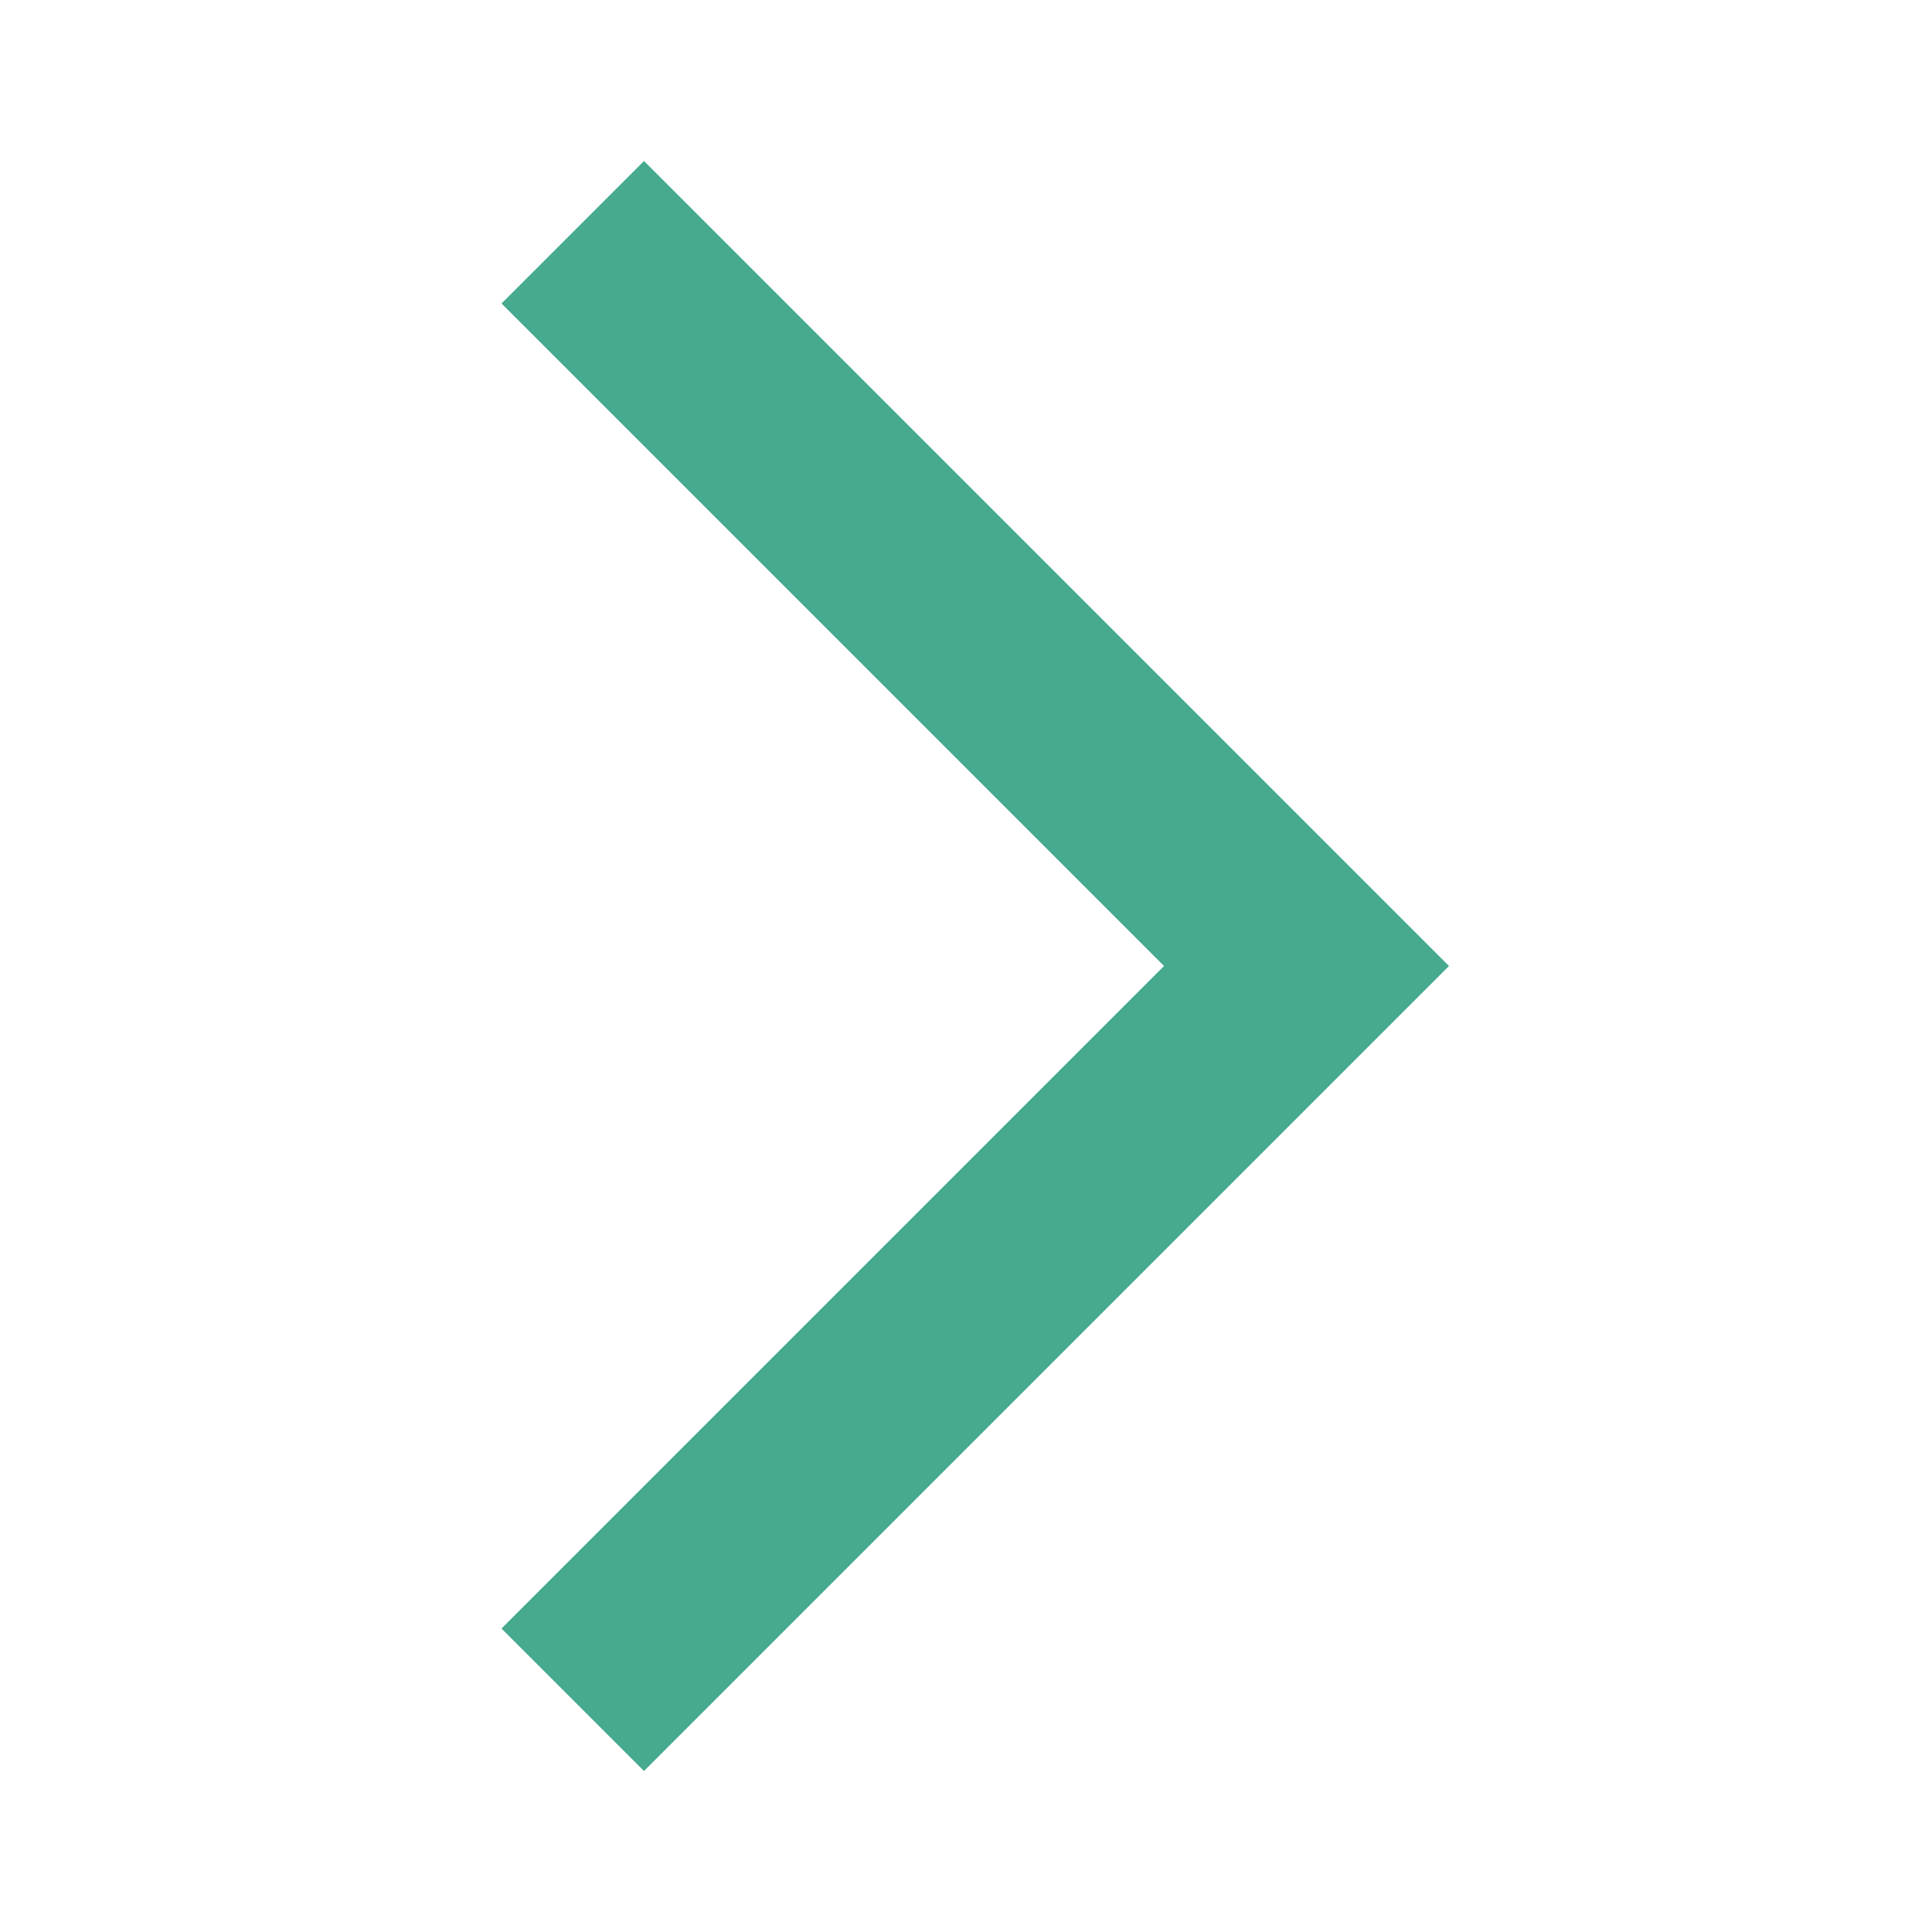
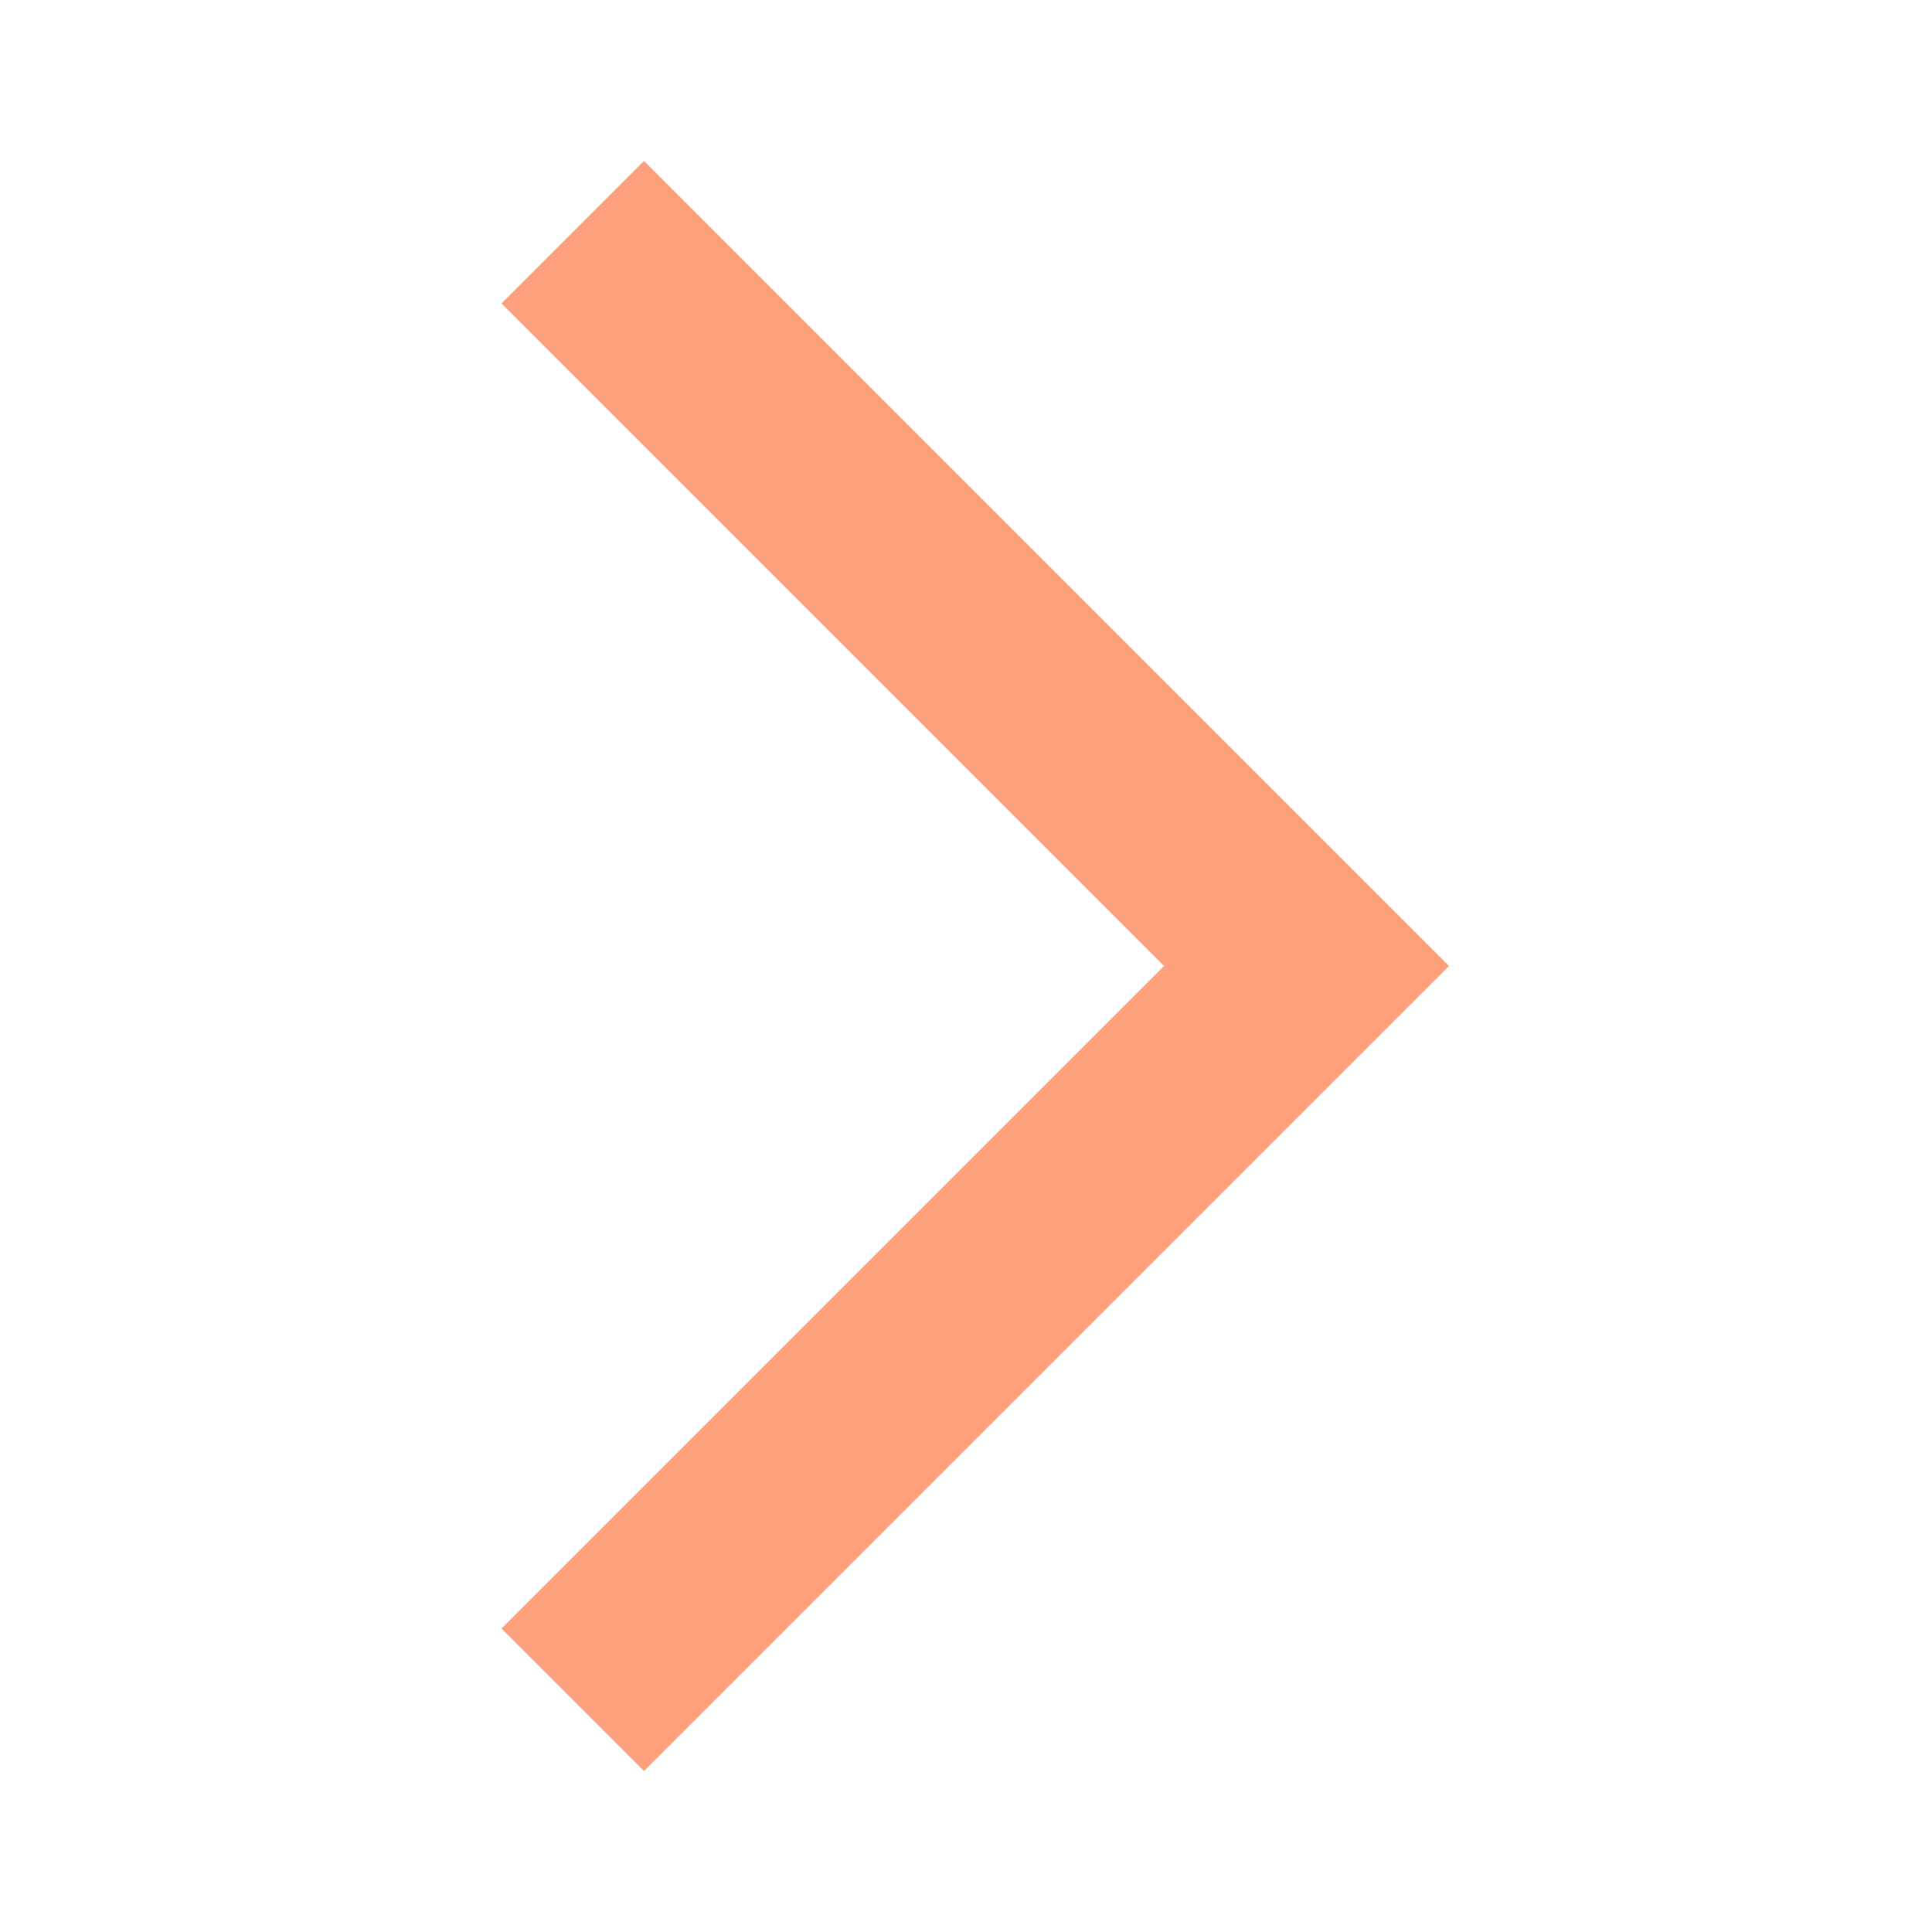
- <svg xmlns="http://www.w3.org/2000/svg" enable-background="new 0 0 24 24" height="24px" viewBox="0 0 24 24" width="24px" fill="#47aa8f">
+ <svg xmlns="http://www.w3.org/2000/svg" enable-background="new 0 0 24 24" height="24px" viewBox="0 0 24 24" width="24px" fill="#ffa07c">
  <g>
    <path d="M0,0h24v24H0V0z" fill="none" />
  </g>
  <g>
    <polygon points="6.23,20.23 8,22 18,12 8,2 6.23,3.77 14.46,12" />
  </g>
</svg>
